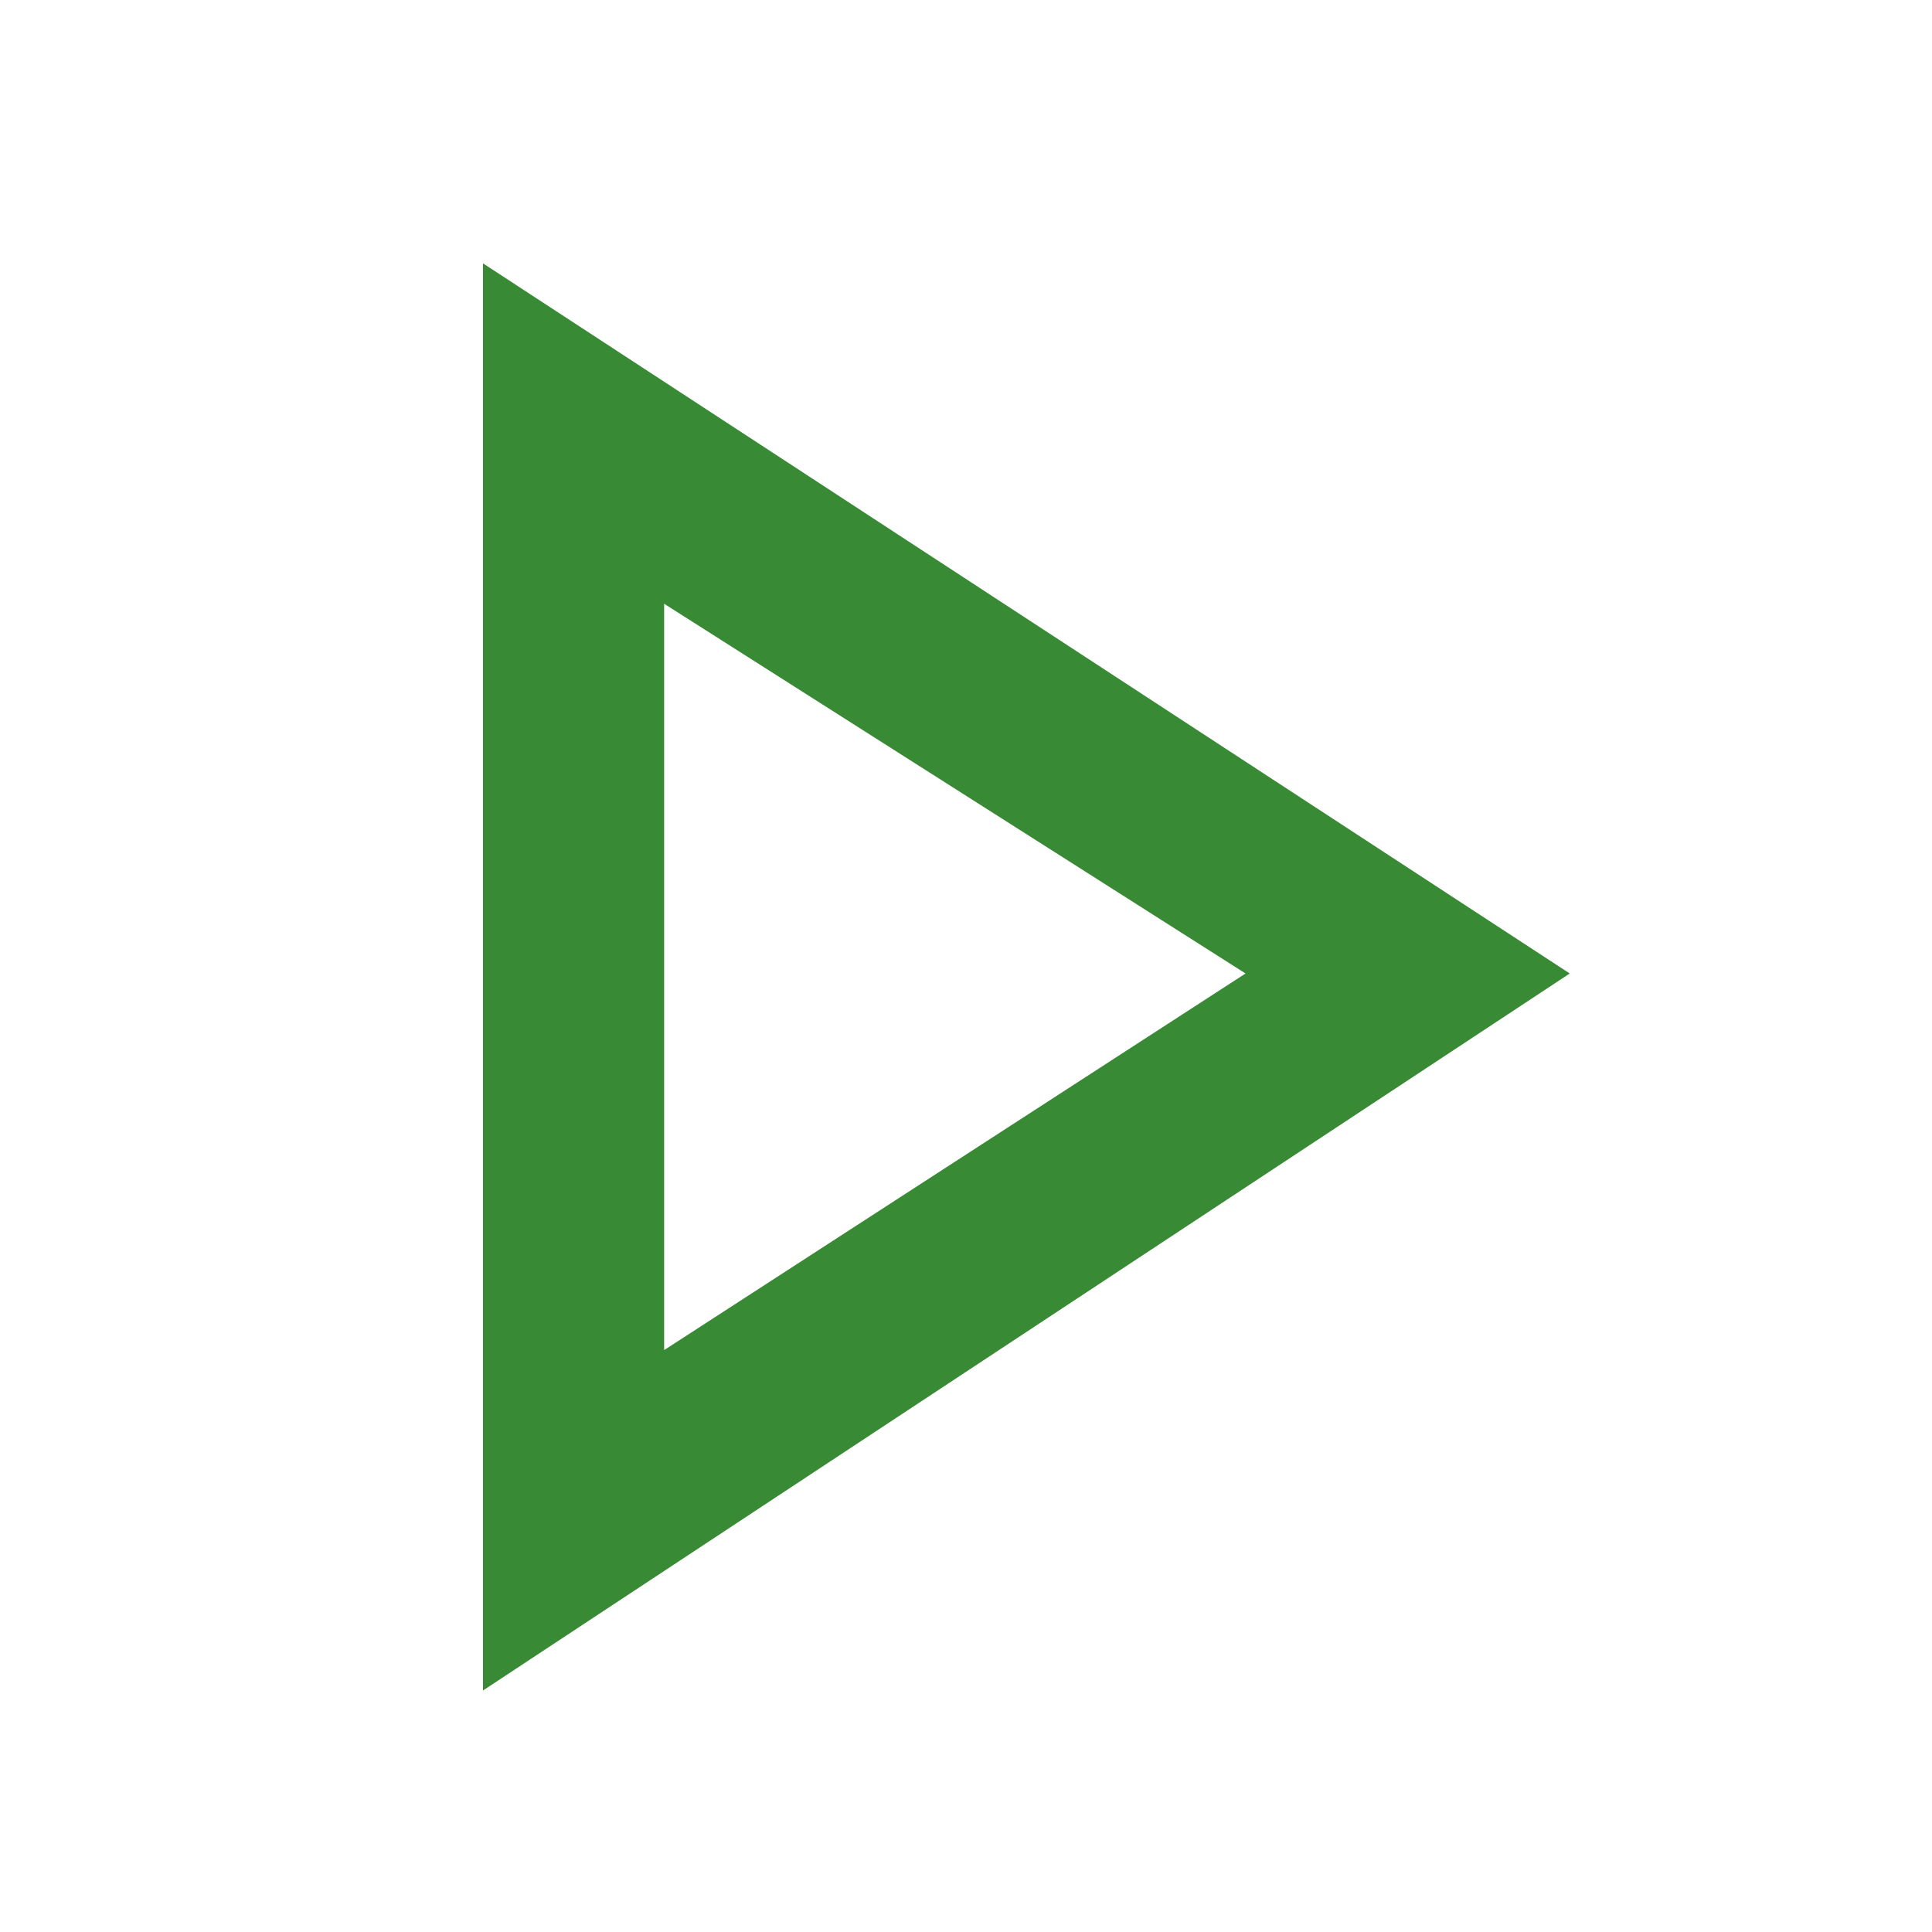
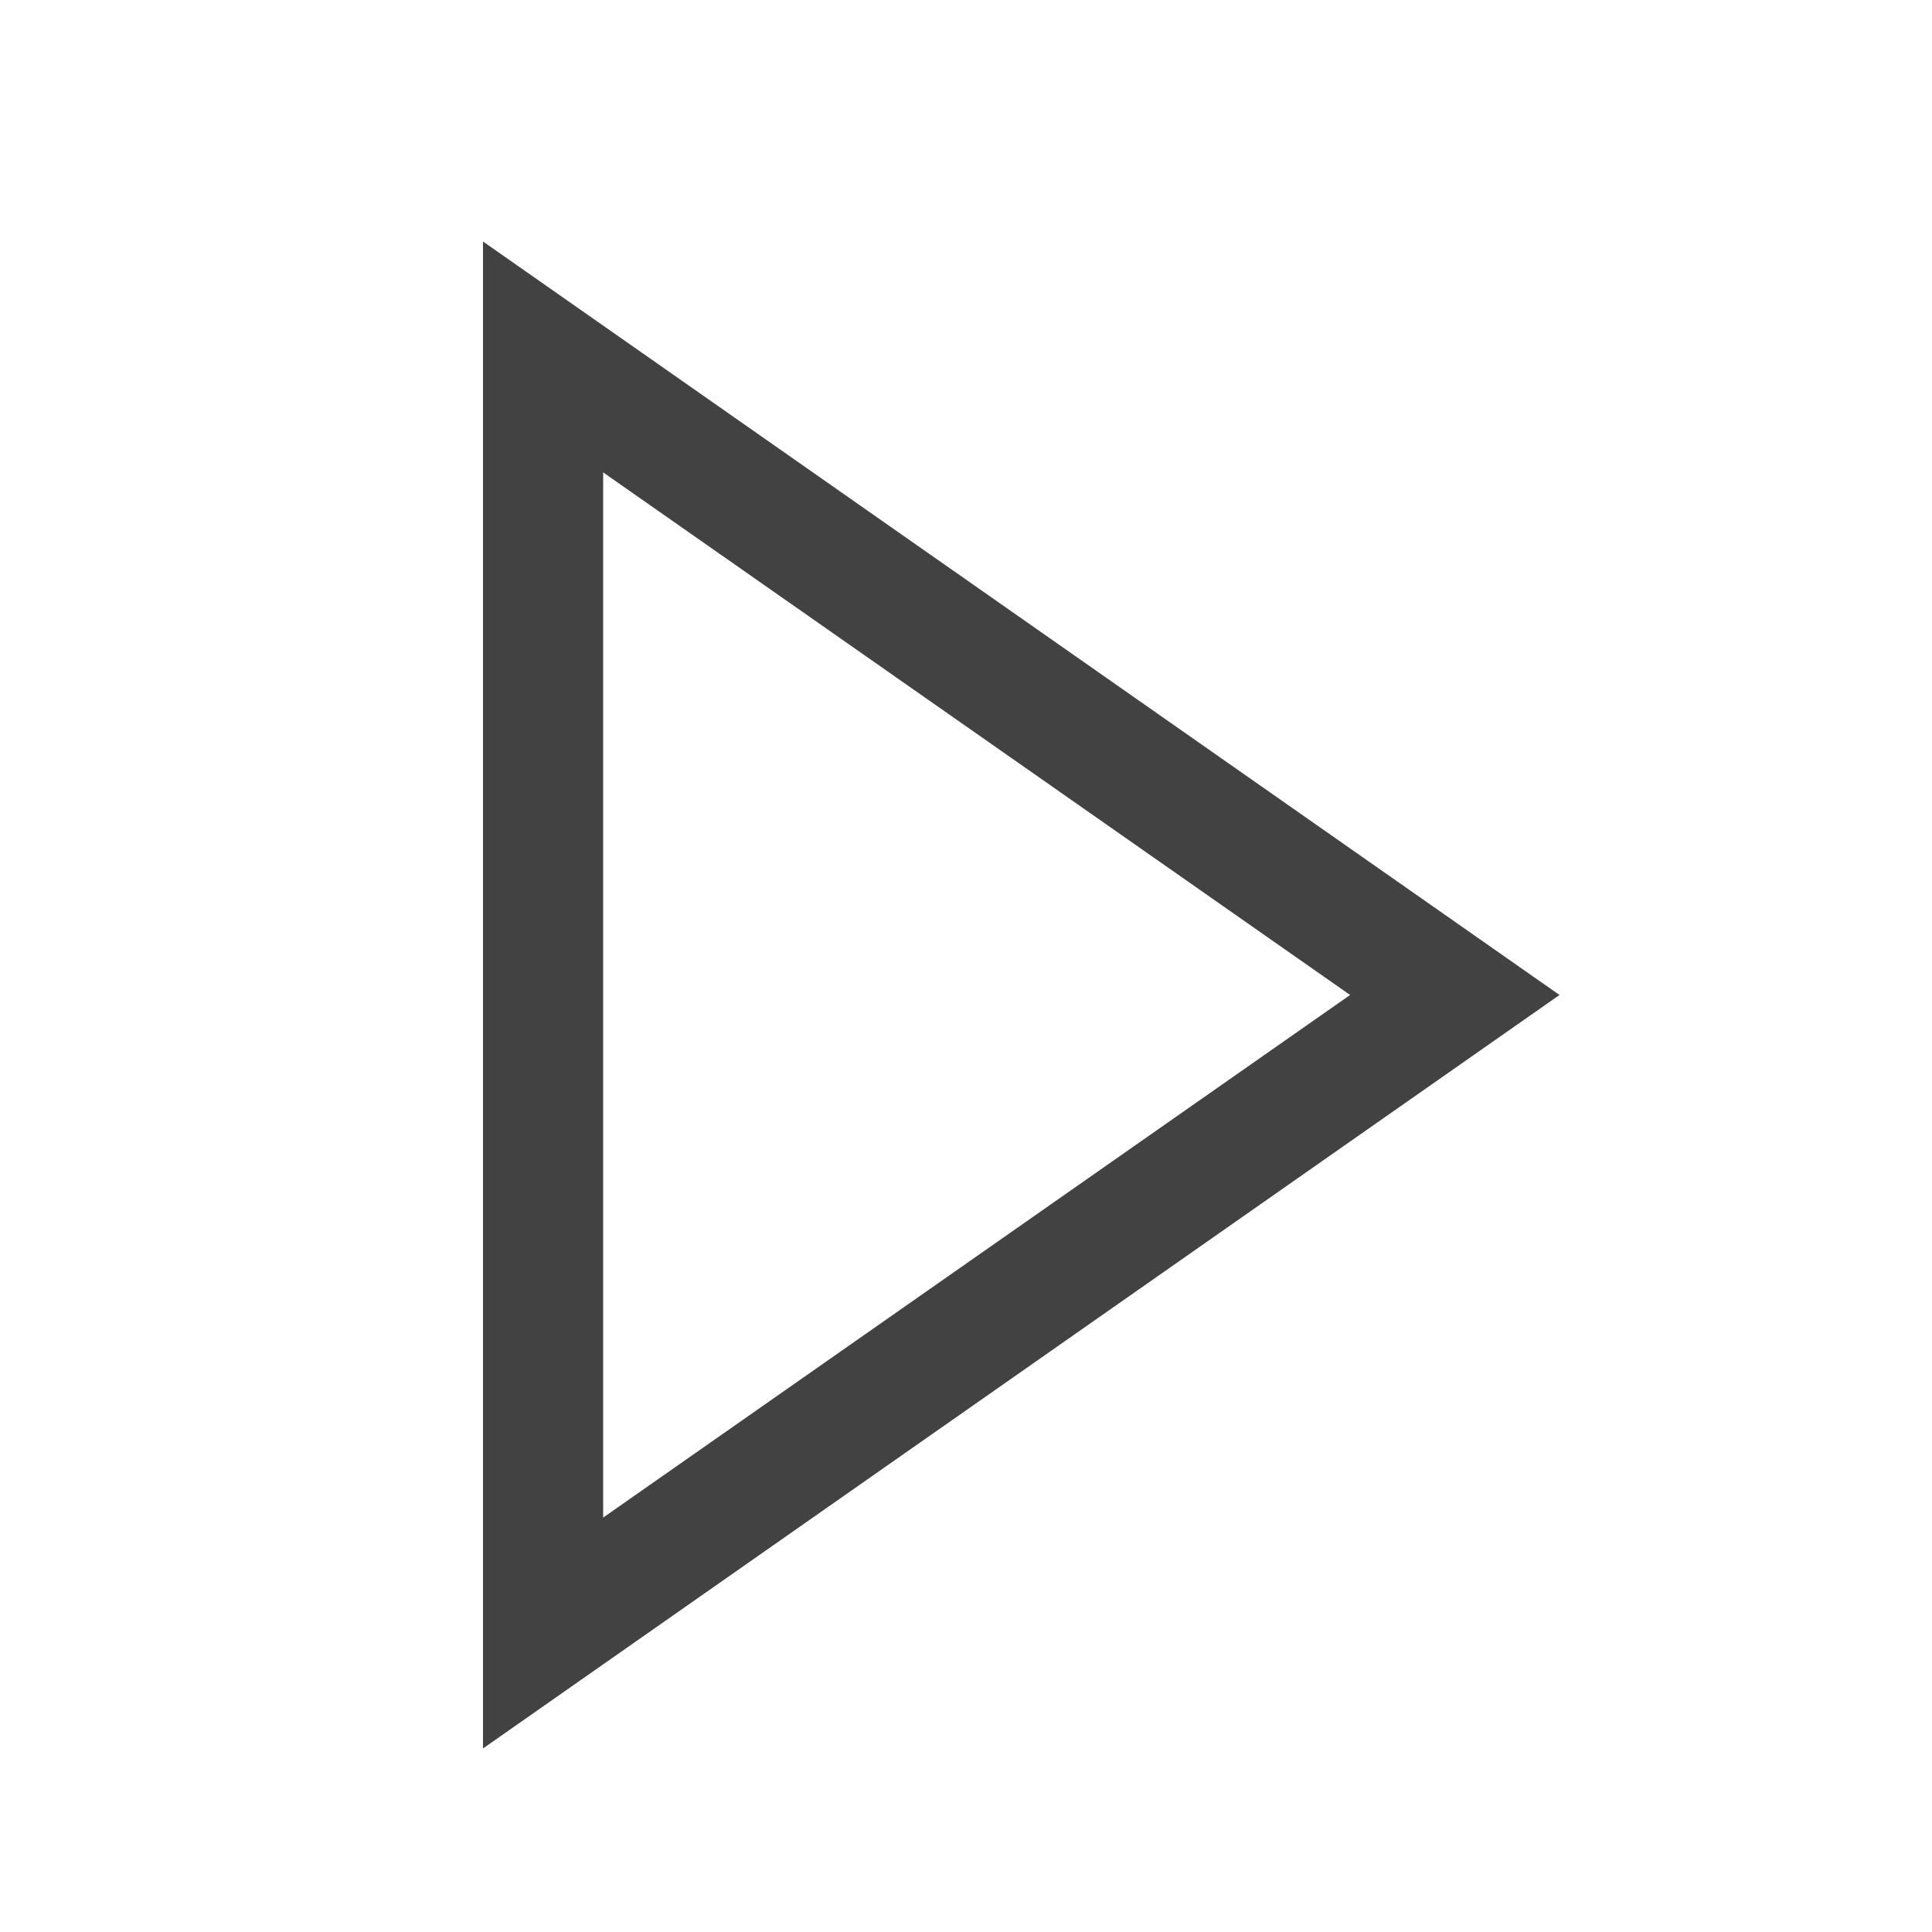
<svg xmlns="http://www.w3.org/2000/svg" width="16" height="16" viewBox="0 0 16 16" fill="none">
-   <path fill-rule="evenodd" clip-rule="evenodd" d="M4 14V2.181L13 8.062L4 14ZM5.5 5L10.315 8.062L5.5 11.181L5.5 5Z" fill="#388A34" />
+   <path fill-rule="evenodd" clip-rule="evenodd" d="M4 2V14.48L12.915 8.24L4 2ZM11.181 8.24L4.995 12.568V3.912L11.181 8.24Z" fill="#424242" />
</svg>
